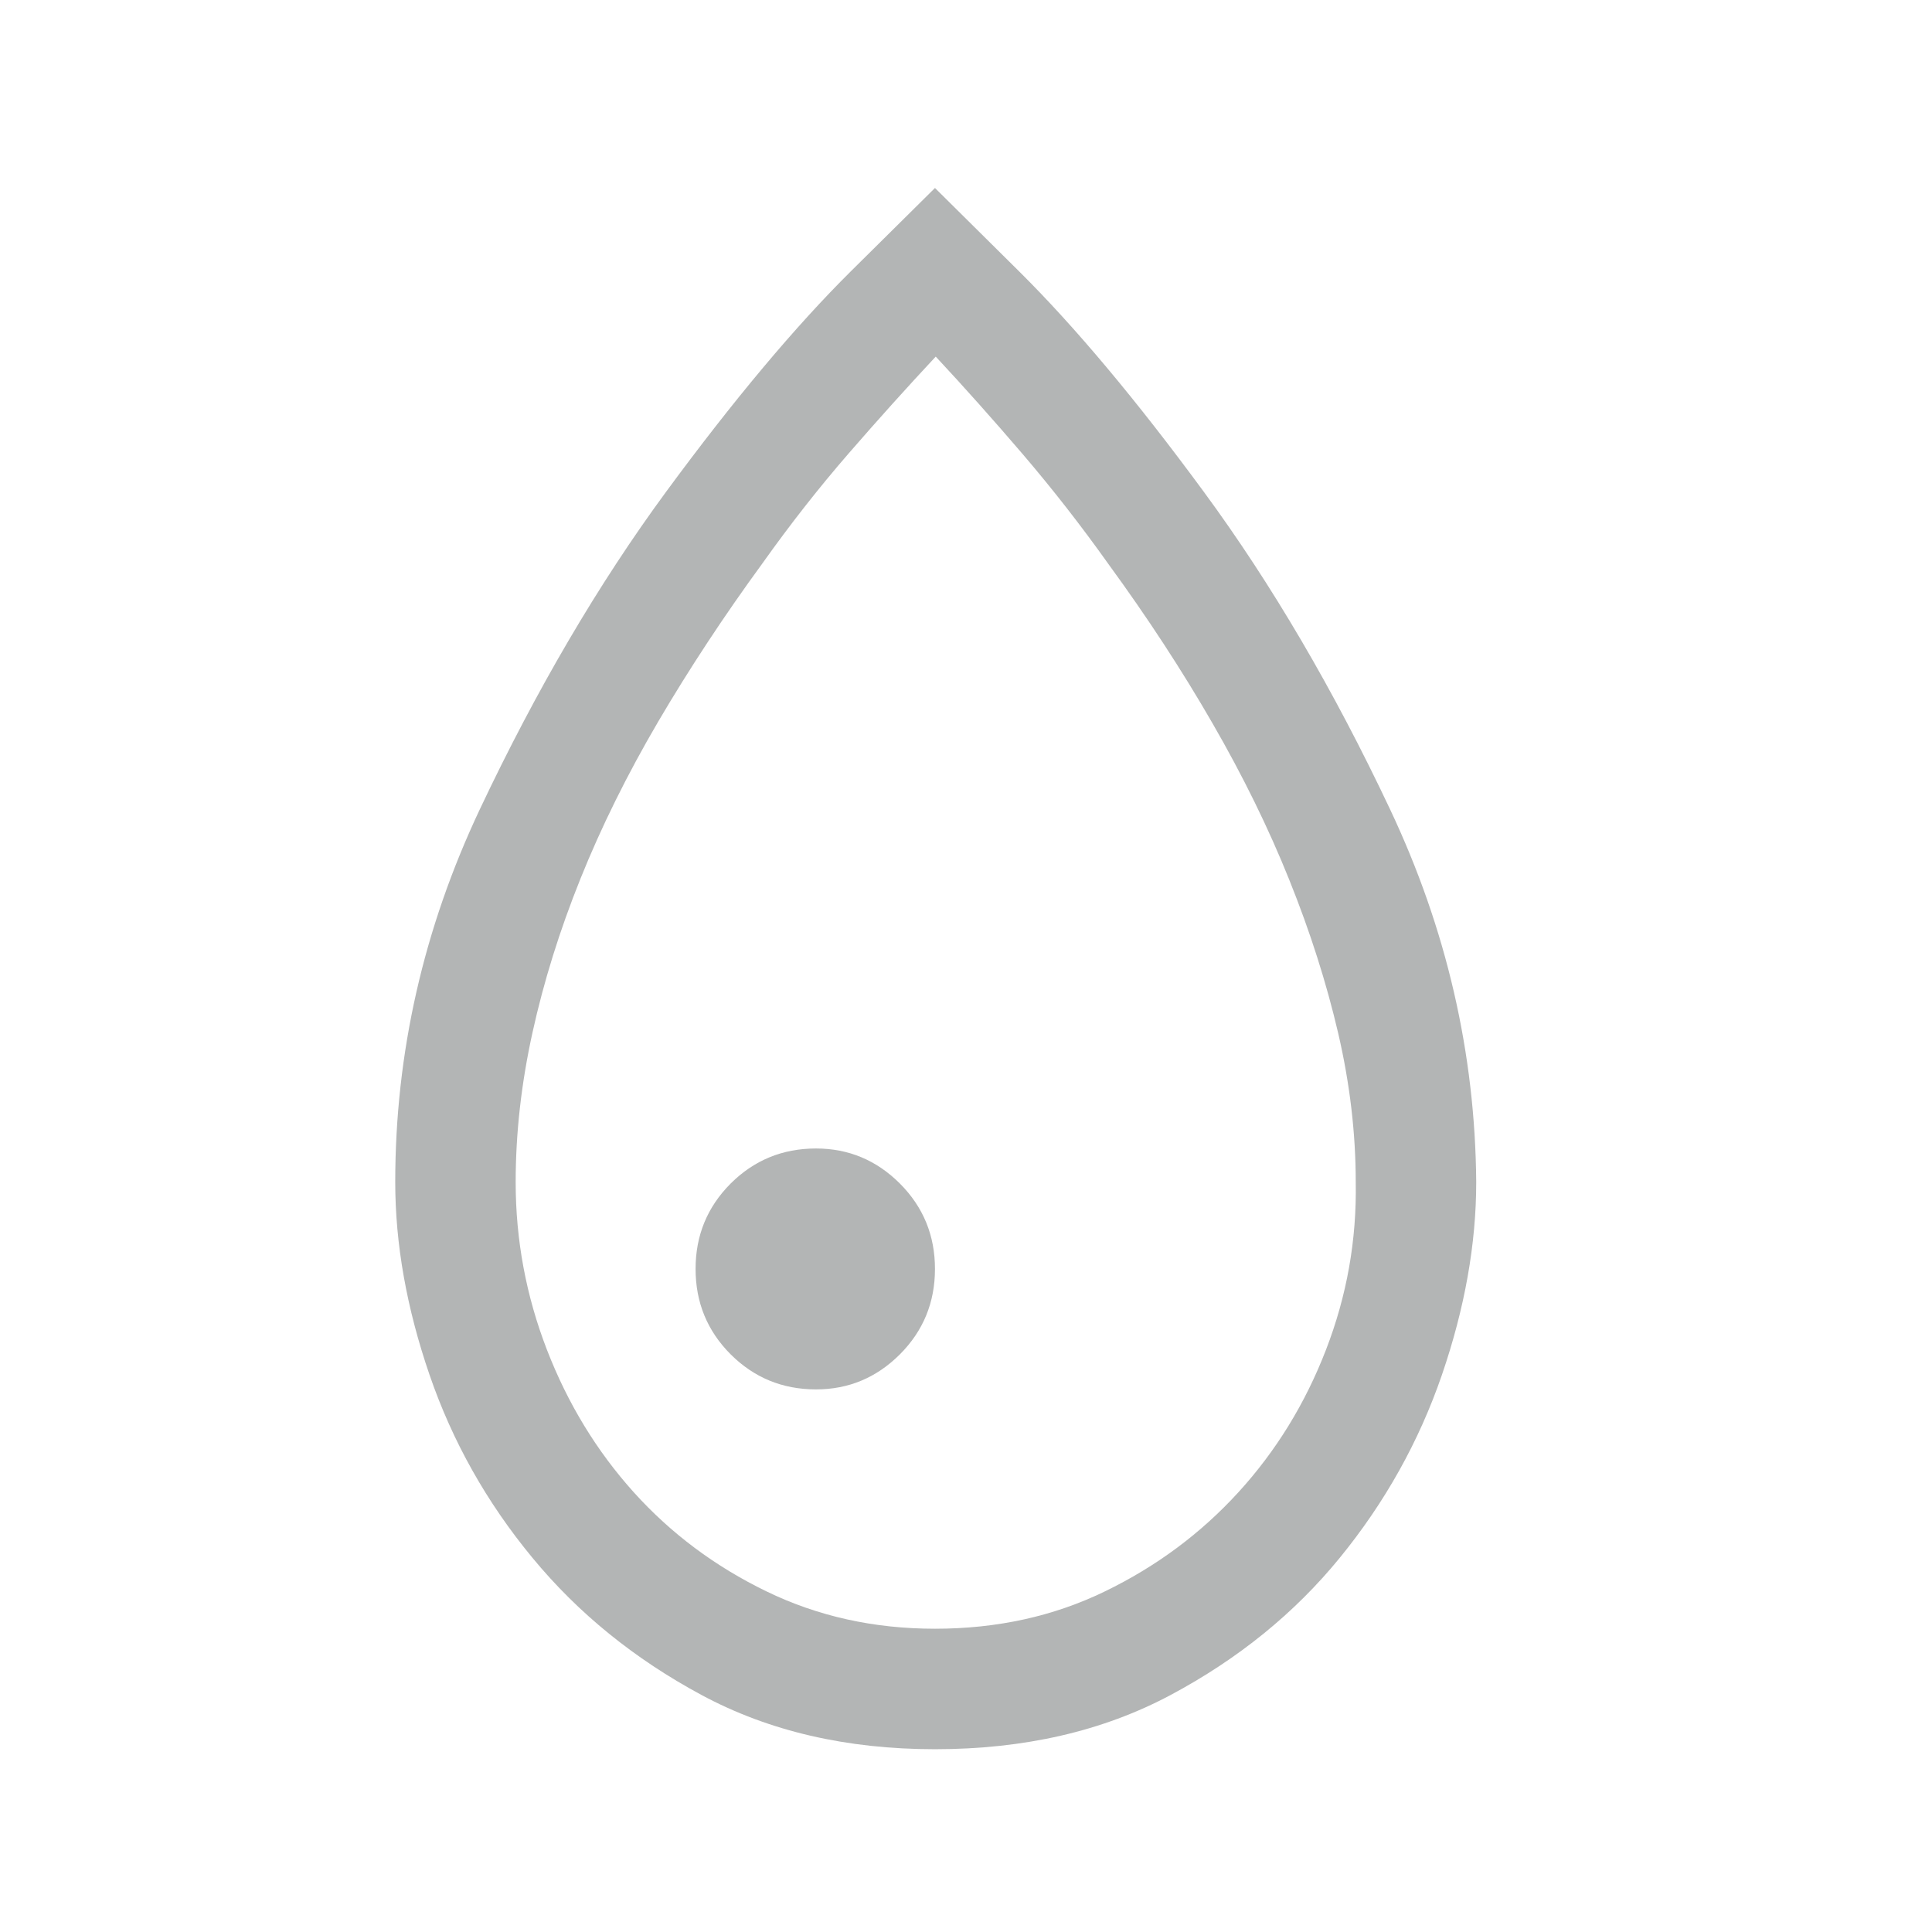
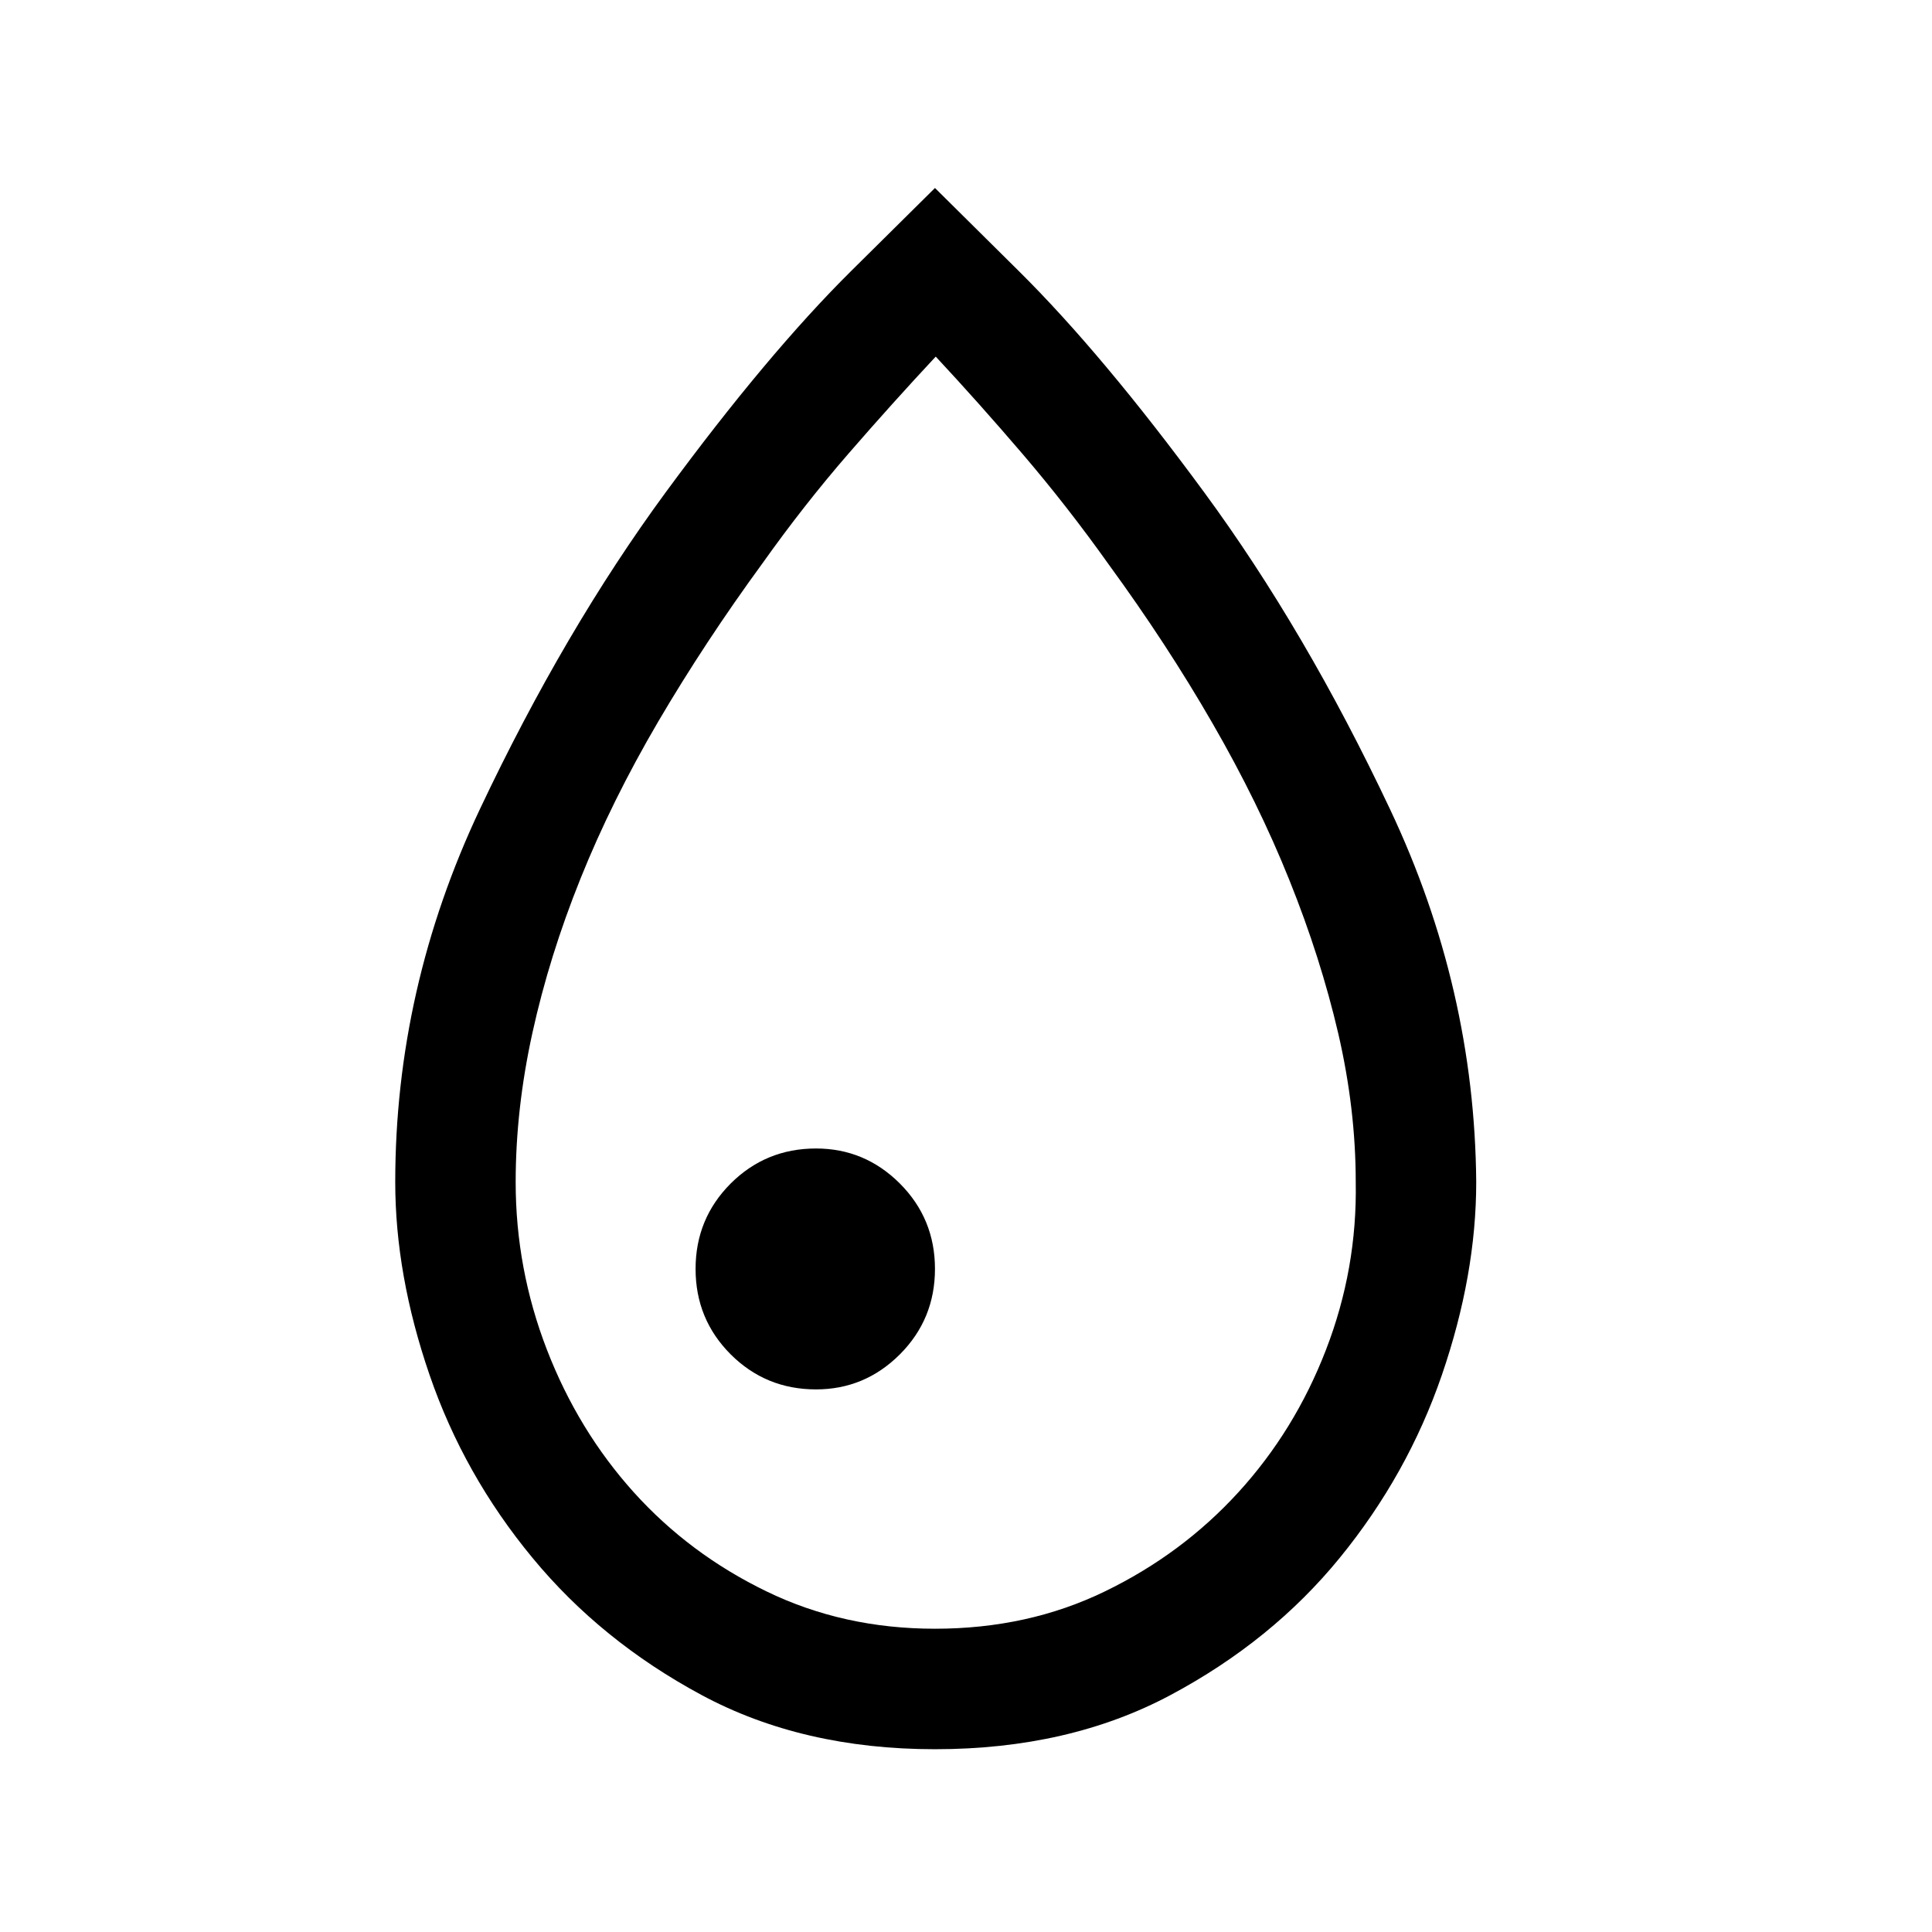
<svg xmlns="http://www.w3.org/2000/svg" fill="currentColor" viewBox="0 0 33 33">
-   <path fill-rule="evenodd" clip-rule="evenodd" d="M25.215 20.19C25.215 21.249 25.019 22.347 24.629 23.484C24.238 24.622 23.656 25.663 22.884 26.609C22.111 27.556 21.148 28.337 19.993 28.953C18.839 29.569 17.497 29.878 15.97 29.878C14.459 29.878 13.131 29.569 11.985 28.953C10.839 28.337 9.876 27.556 9.095 26.609C8.313 25.663 7.728 24.622 7.337 23.484C6.946 22.347 6.751 21.249 6.751 20.19C6.751 17.985 7.233 15.863 8.196 13.823C9.16 11.783 10.219 9.977 11.373 8.406C12.528 6.835 13.583 5.576 14.537 4.63L15.97 3.211L17.402 4.63C18.357 5.576 19.412 6.835 20.566 8.406C21.721 9.977 22.78 11.783 23.743 13.823C24.707 15.863 25.197 17.985 25.215 20.19ZM15.983 6.091C15.492 6.617 14.997 7.167 14.498 7.742C13.986 8.332 13.496 8.957 13.027 9.617C12.367 10.52 11.773 11.423 11.243 12.325C10.714 13.228 10.271 14.122 9.915 15.008C9.559 15.893 9.286 16.77 9.095 17.638C8.904 18.506 8.808 19.357 8.808 20.19C8.808 21.18 8.986 22.134 9.342 23.055C9.698 23.975 10.193 24.787 10.826 25.49C11.46 26.193 12.215 26.757 13.092 27.182C13.969 27.608 14.928 27.82 15.97 27.82C17.029 27.82 17.997 27.608 18.873 27.182C19.75 26.757 20.51 26.193 21.152 25.49C21.794 24.787 22.294 23.975 22.649 23.055C23.005 22.134 23.175 21.18 23.157 20.19C23.157 19.357 23.057 18.51 22.858 17.651C22.658 16.792 22.38 15.919 22.024 15.034C21.669 14.148 21.23 13.254 20.709 12.352C20.189 11.449 19.598 10.546 18.939 9.643C18.47 8.983 17.979 8.354 17.467 7.755C16.968 7.172 16.473 6.617 15.983 6.091ZM15.371 23.133C15.77 22.733 15.97 22.247 15.97 21.674C15.97 21.102 15.77 20.616 15.371 20.216C14.972 19.817 14.494 19.617 13.938 19.617C13.366 19.617 12.88 19.817 12.48 20.216C12.081 20.616 11.881 21.102 11.881 21.674C11.881 22.247 12.081 22.733 12.48 23.133C12.88 23.532 13.366 23.732 13.938 23.732C14.494 23.732 14.972 23.532 15.371 23.133Z" fill="#B3B5B5" />
+   <path fill-rule="evenodd" clip-rule="evenodd" d="M25.215 20.19C25.215 21.249 25.019 22.347 24.629 23.484C24.238 24.622 23.656 25.663 22.884 26.609C22.111 27.556 21.148 28.337 19.993 28.953C18.839 29.569 17.497 29.878 15.97 29.878C14.459 29.878 13.131 29.569 11.985 28.953C10.839 28.337 9.876 27.556 9.095 26.609C8.313 25.663 7.728 24.622 7.337 23.484C6.946 22.347 6.751 21.249 6.751 20.19C6.751 17.985 7.233 15.863 8.196 13.823C9.16 11.783 10.219 9.977 11.373 8.406C12.528 6.835 13.583 5.576 14.537 4.63L15.97 3.211L17.402 4.63C18.357 5.576 19.412 6.835 20.566 8.406C21.721 9.977 22.78 11.783 23.743 13.823C24.707 15.863 25.197 17.985 25.215 20.19ZM15.983 6.091C15.492 6.617 14.997 7.167 14.498 7.742C13.986 8.332 13.496 8.957 13.027 9.617C12.367 10.52 11.773 11.423 11.243 12.325C10.714 13.228 10.271 14.122 9.915 15.008C9.559 15.893 9.286 16.77 9.095 17.638C8.904 18.506 8.808 19.357 8.808 20.19C8.808 21.18 8.986 22.134 9.342 23.055C9.698 23.975 10.193 24.787 10.826 25.49C11.46 26.193 12.215 26.757 13.092 27.182C13.969 27.608 14.928 27.82 15.97 27.82C17.029 27.82 17.997 27.608 18.873 27.182C19.75 26.757 20.51 26.193 21.152 25.49C21.794 24.787 22.294 23.975 22.649 23.055C23.005 22.134 23.175 21.18 23.157 20.19C23.157 19.357 23.057 18.51 22.858 17.651C22.658 16.792 22.38 15.919 22.024 15.034C21.669 14.148 21.23 13.254 20.709 12.352C20.189 11.449 19.598 10.546 18.939 9.643C18.47 8.983 17.979 8.354 17.467 7.755C16.968 7.172 16.473 6.617 15.983 6.091ZM15.371 23.133C15.77 22.733 15.97 22.247 15.97 21.674C15.97 21.102 15.77 20.616 15.371 20.216C14.972 19.817 14.494 19.617 13.938 19.617C13.366 19.617 12.88 19.817 12.48 20.216C12.081 20.616 11.881 21.102 11.881 21.674C11.881 22.247 12.081 22.733 12.48 23.133C12.88 23.532 13.366 23.732 13.938 23.732C14.494 23.732 14.972 23.532 15.371 23.133Z" />
</svg>
